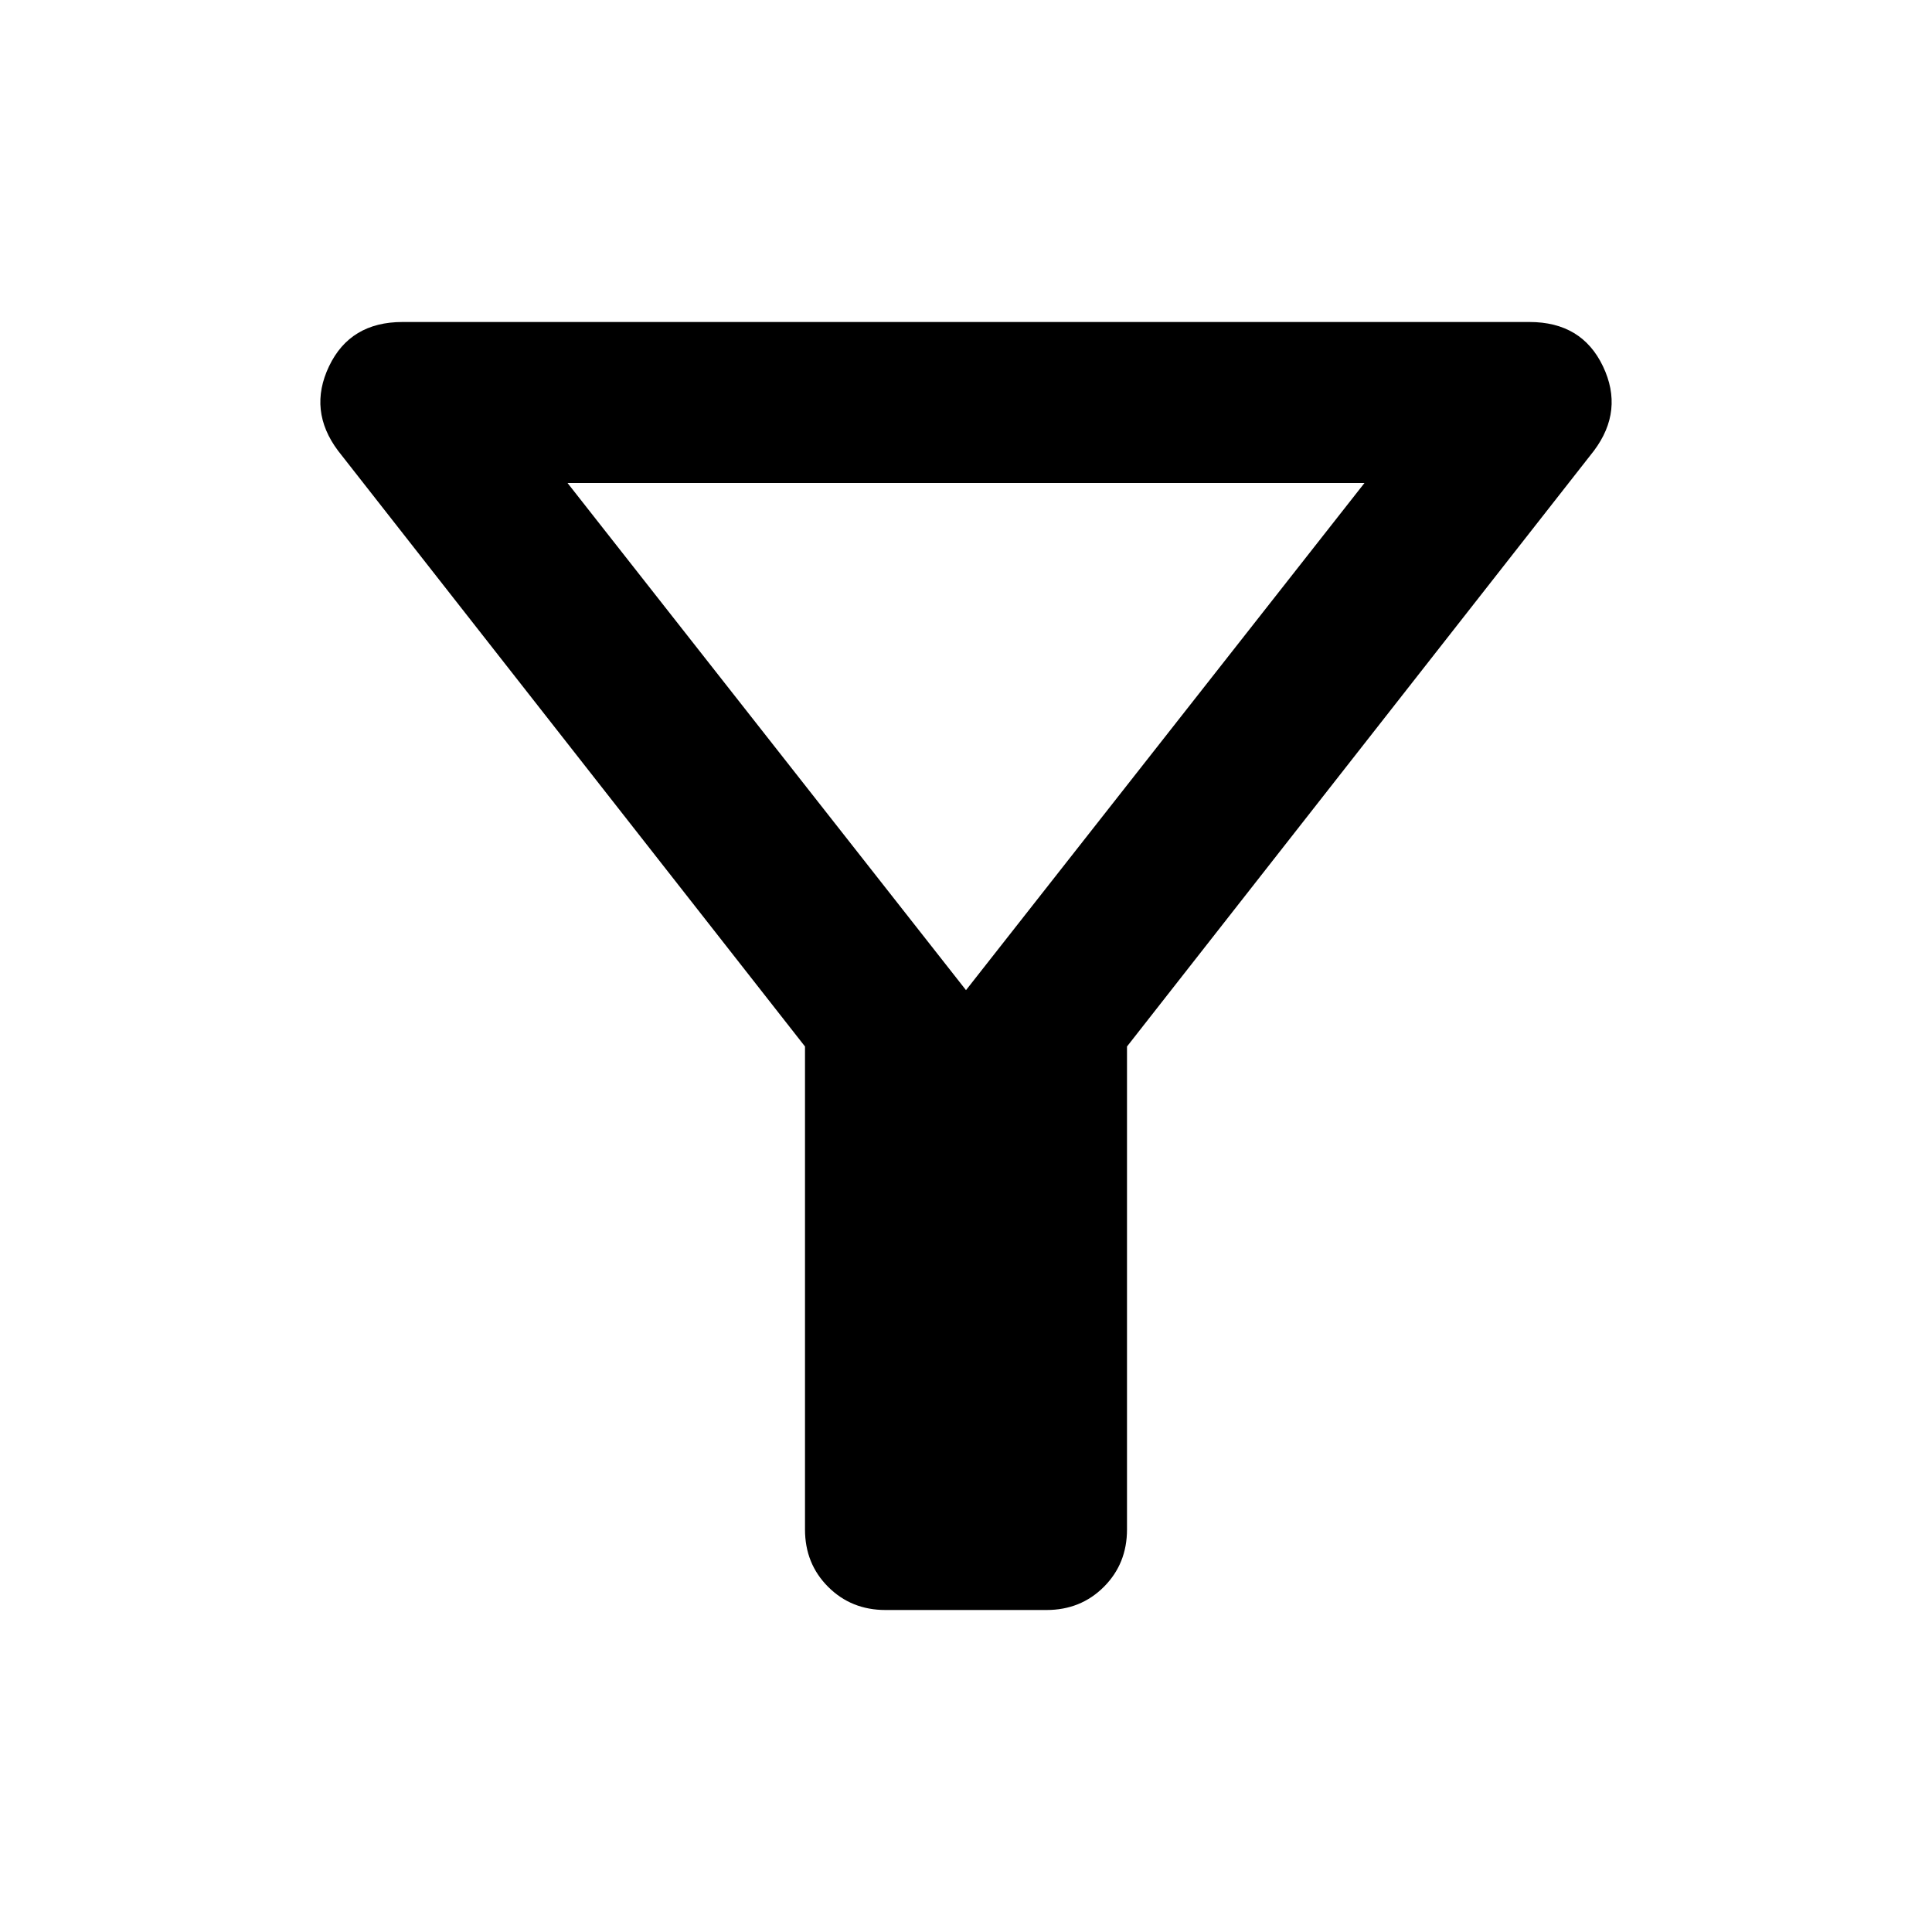
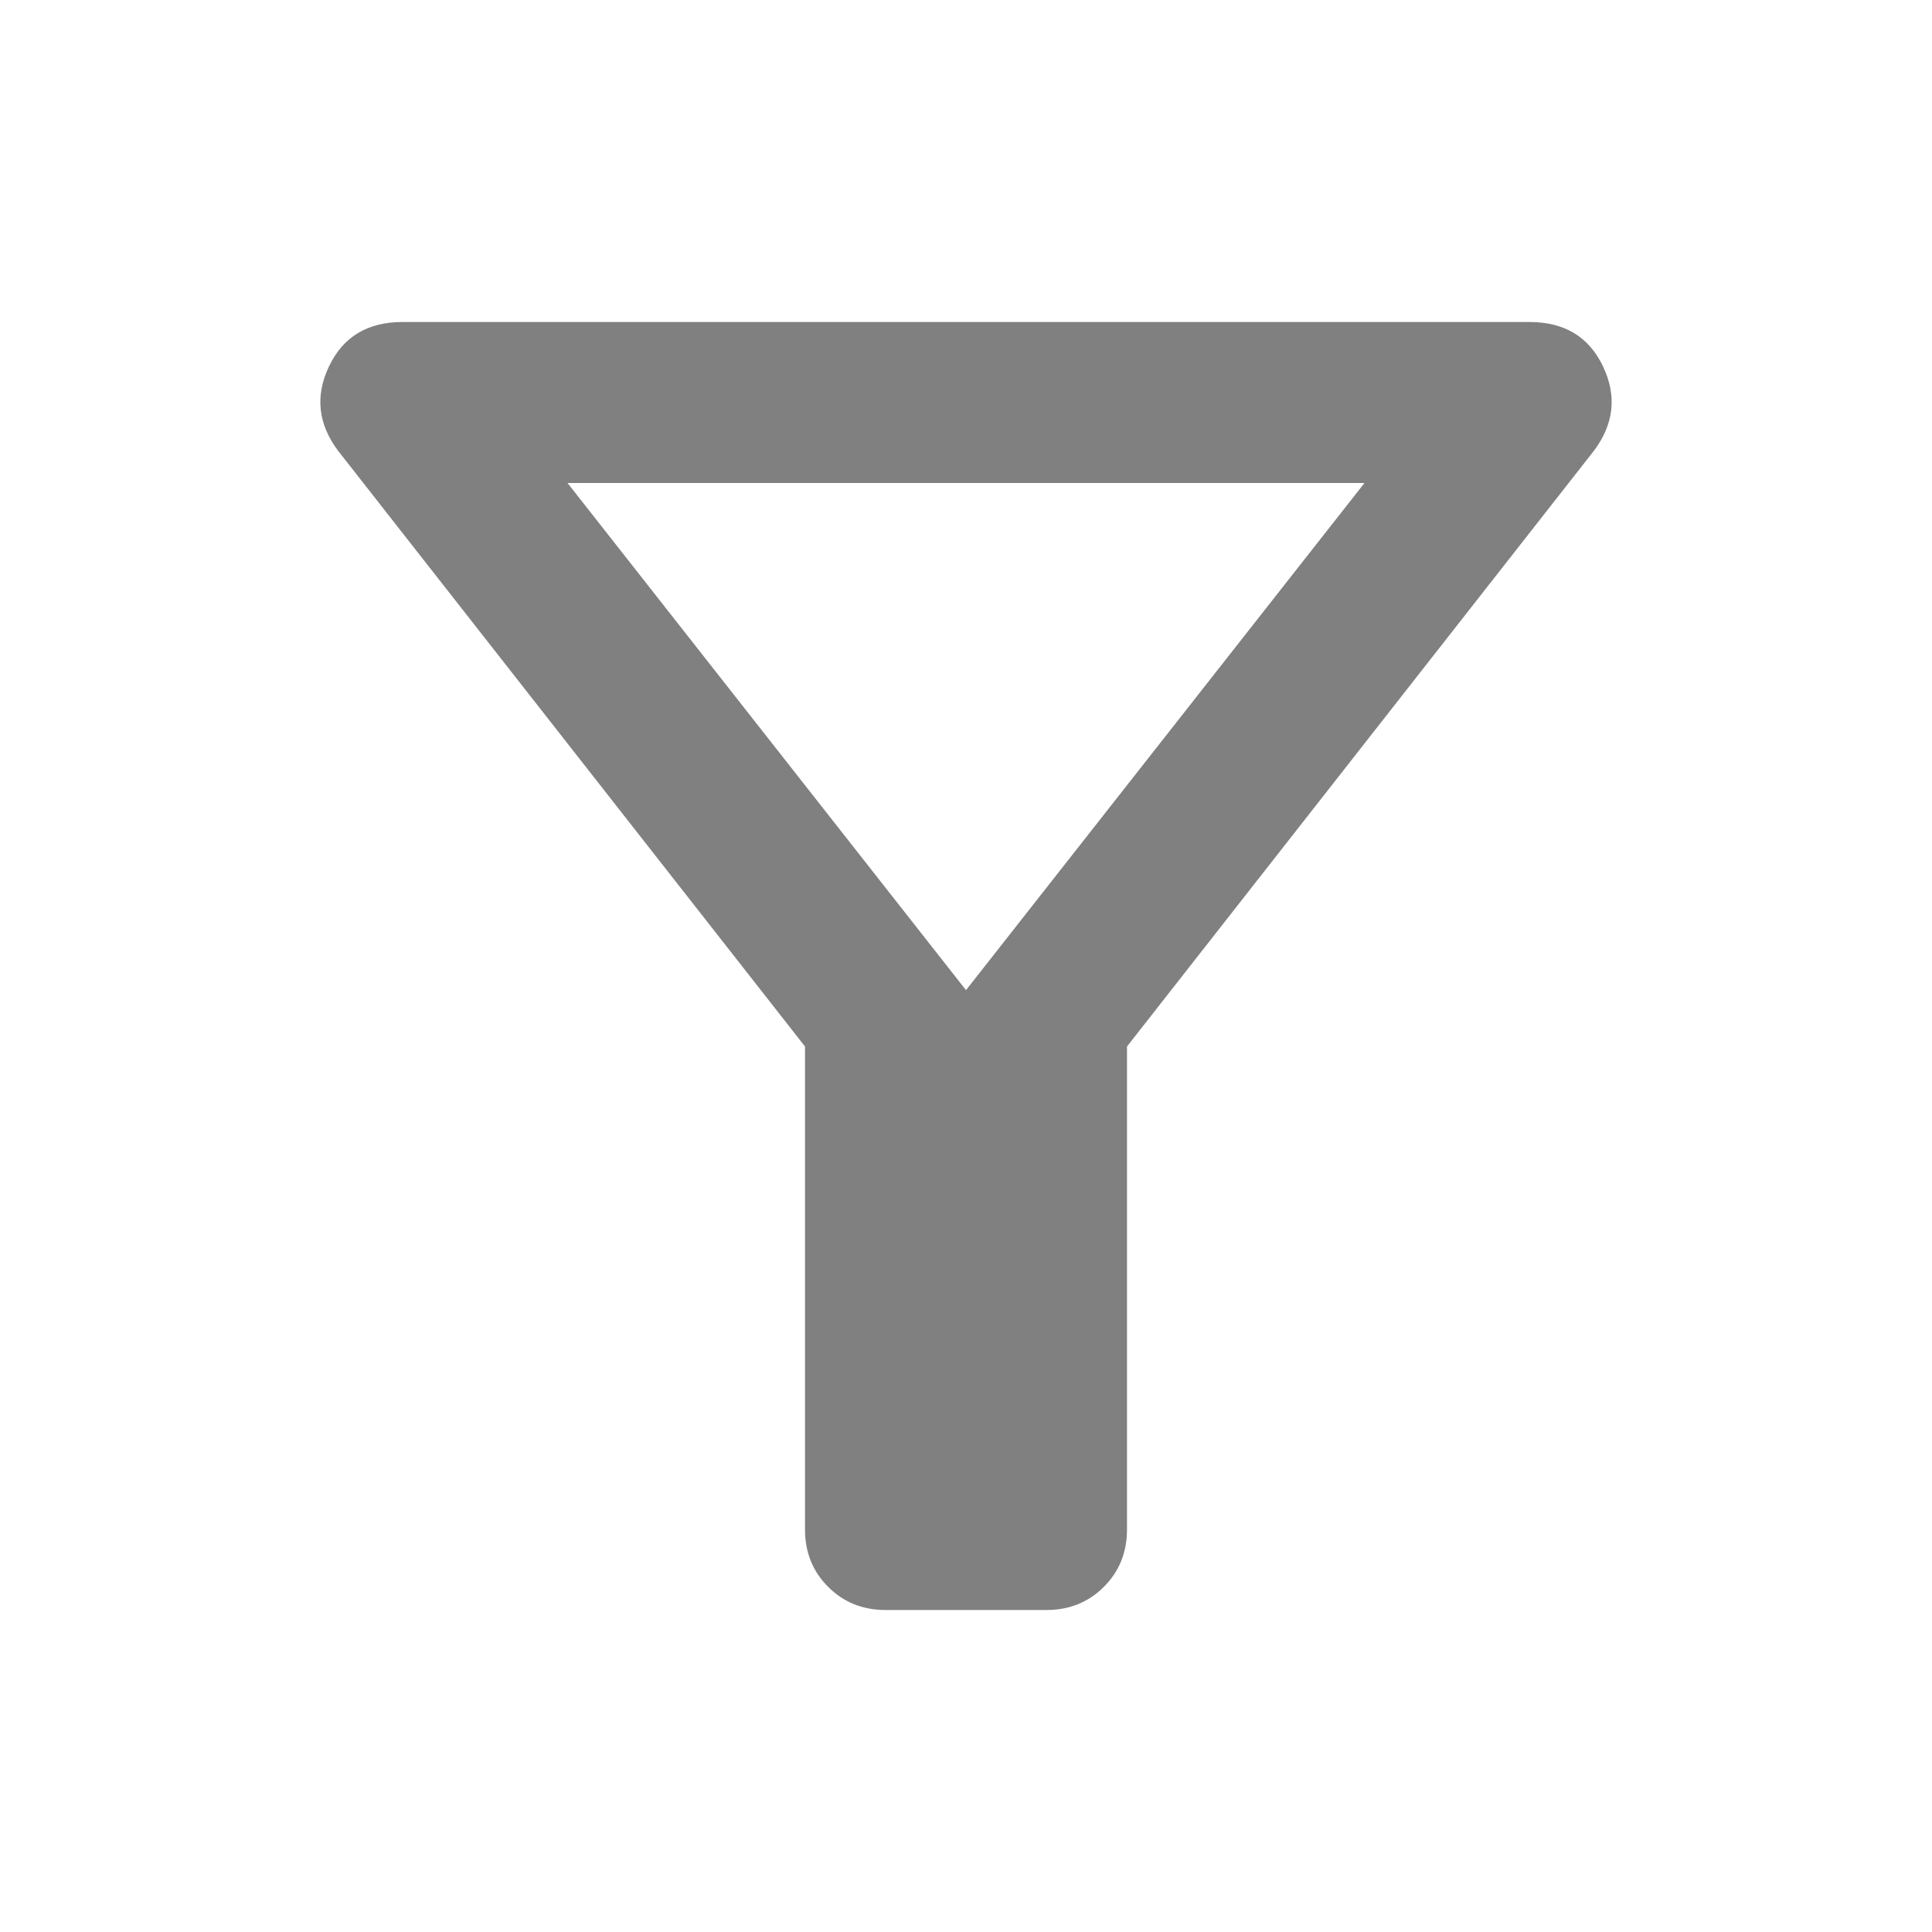
- <svg xmlns="http://www.w3.org/2000/svg" height="24px" viewBox="0 -960 960 960" width="24px" fill="#000000">
+ <svg xmlns="http://www.w3.org/2000/svg" height="24px" viewBox="0 -960 960 960" width="24px" fill="#808080">
  <path d="M440-160q-17 0-28.5-11.5T400-200v-240L168-736q-15-20-4.5-42t36.5-22h560q26 0 36.5 22t-4.5 42L560-440v240q0 17-11.5 28.5T520-160h-80Zm40-308 198-252H282l198 252Zm0 0Z" />
</svg>
